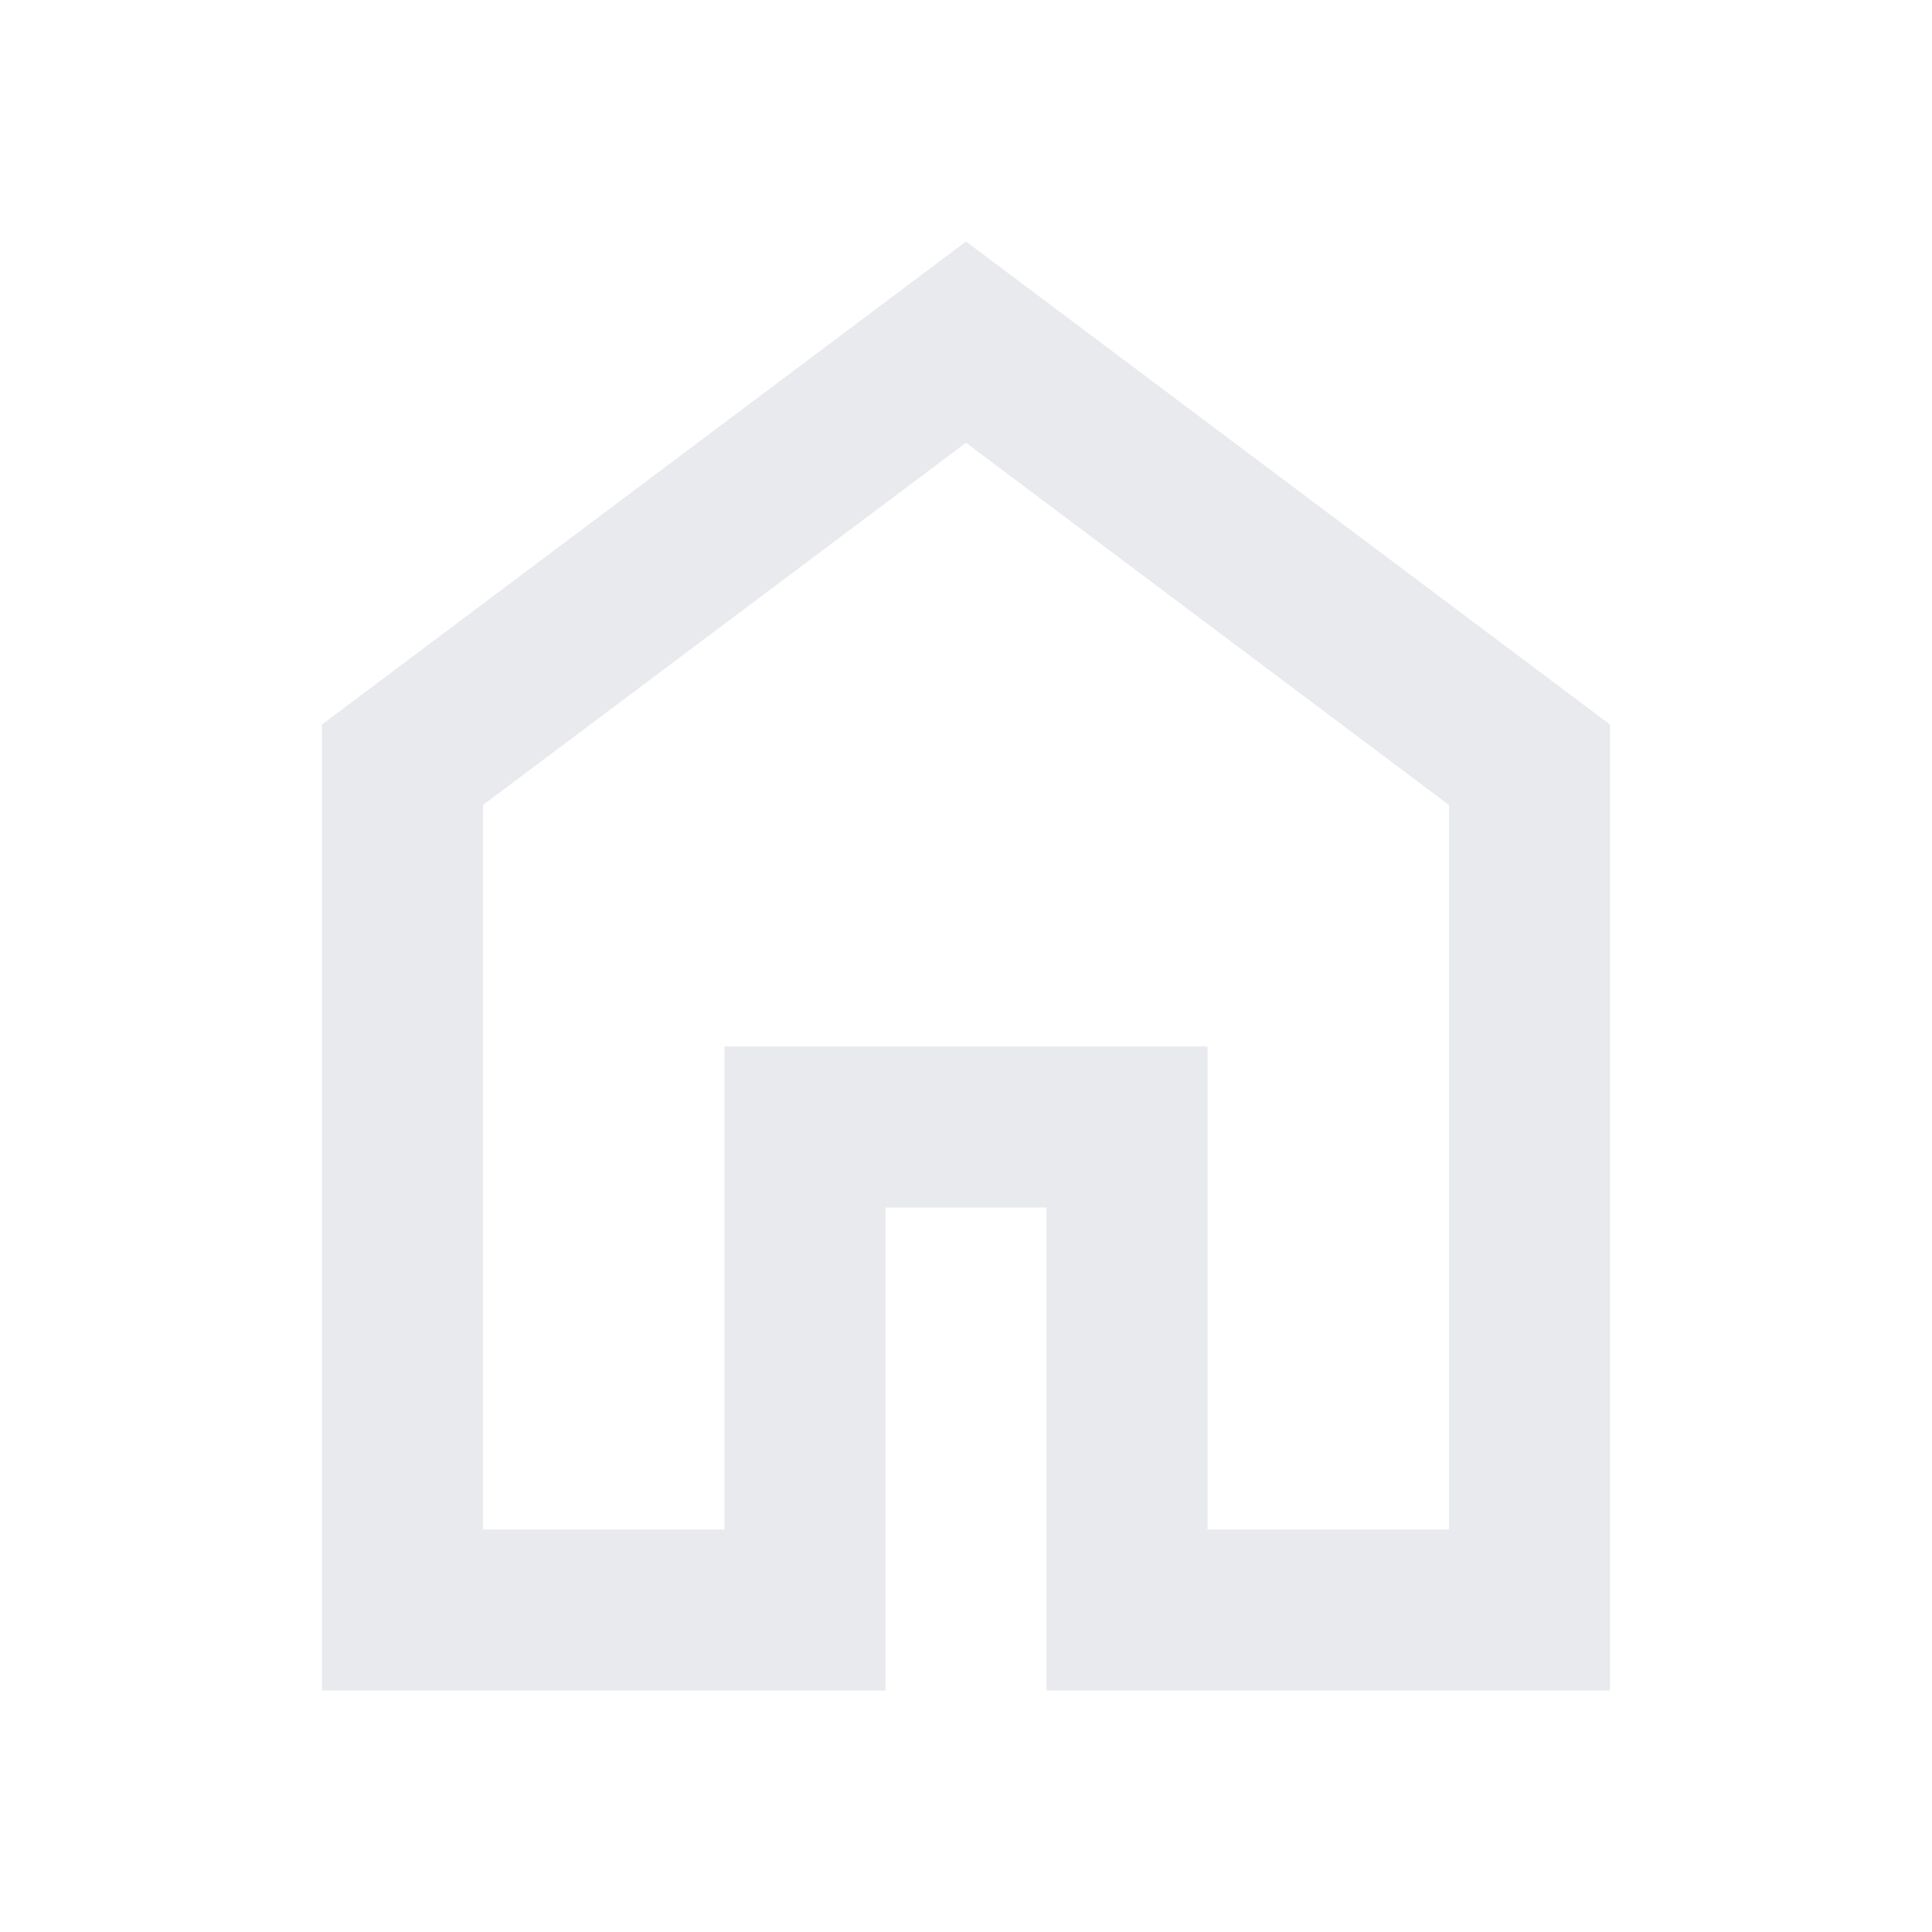
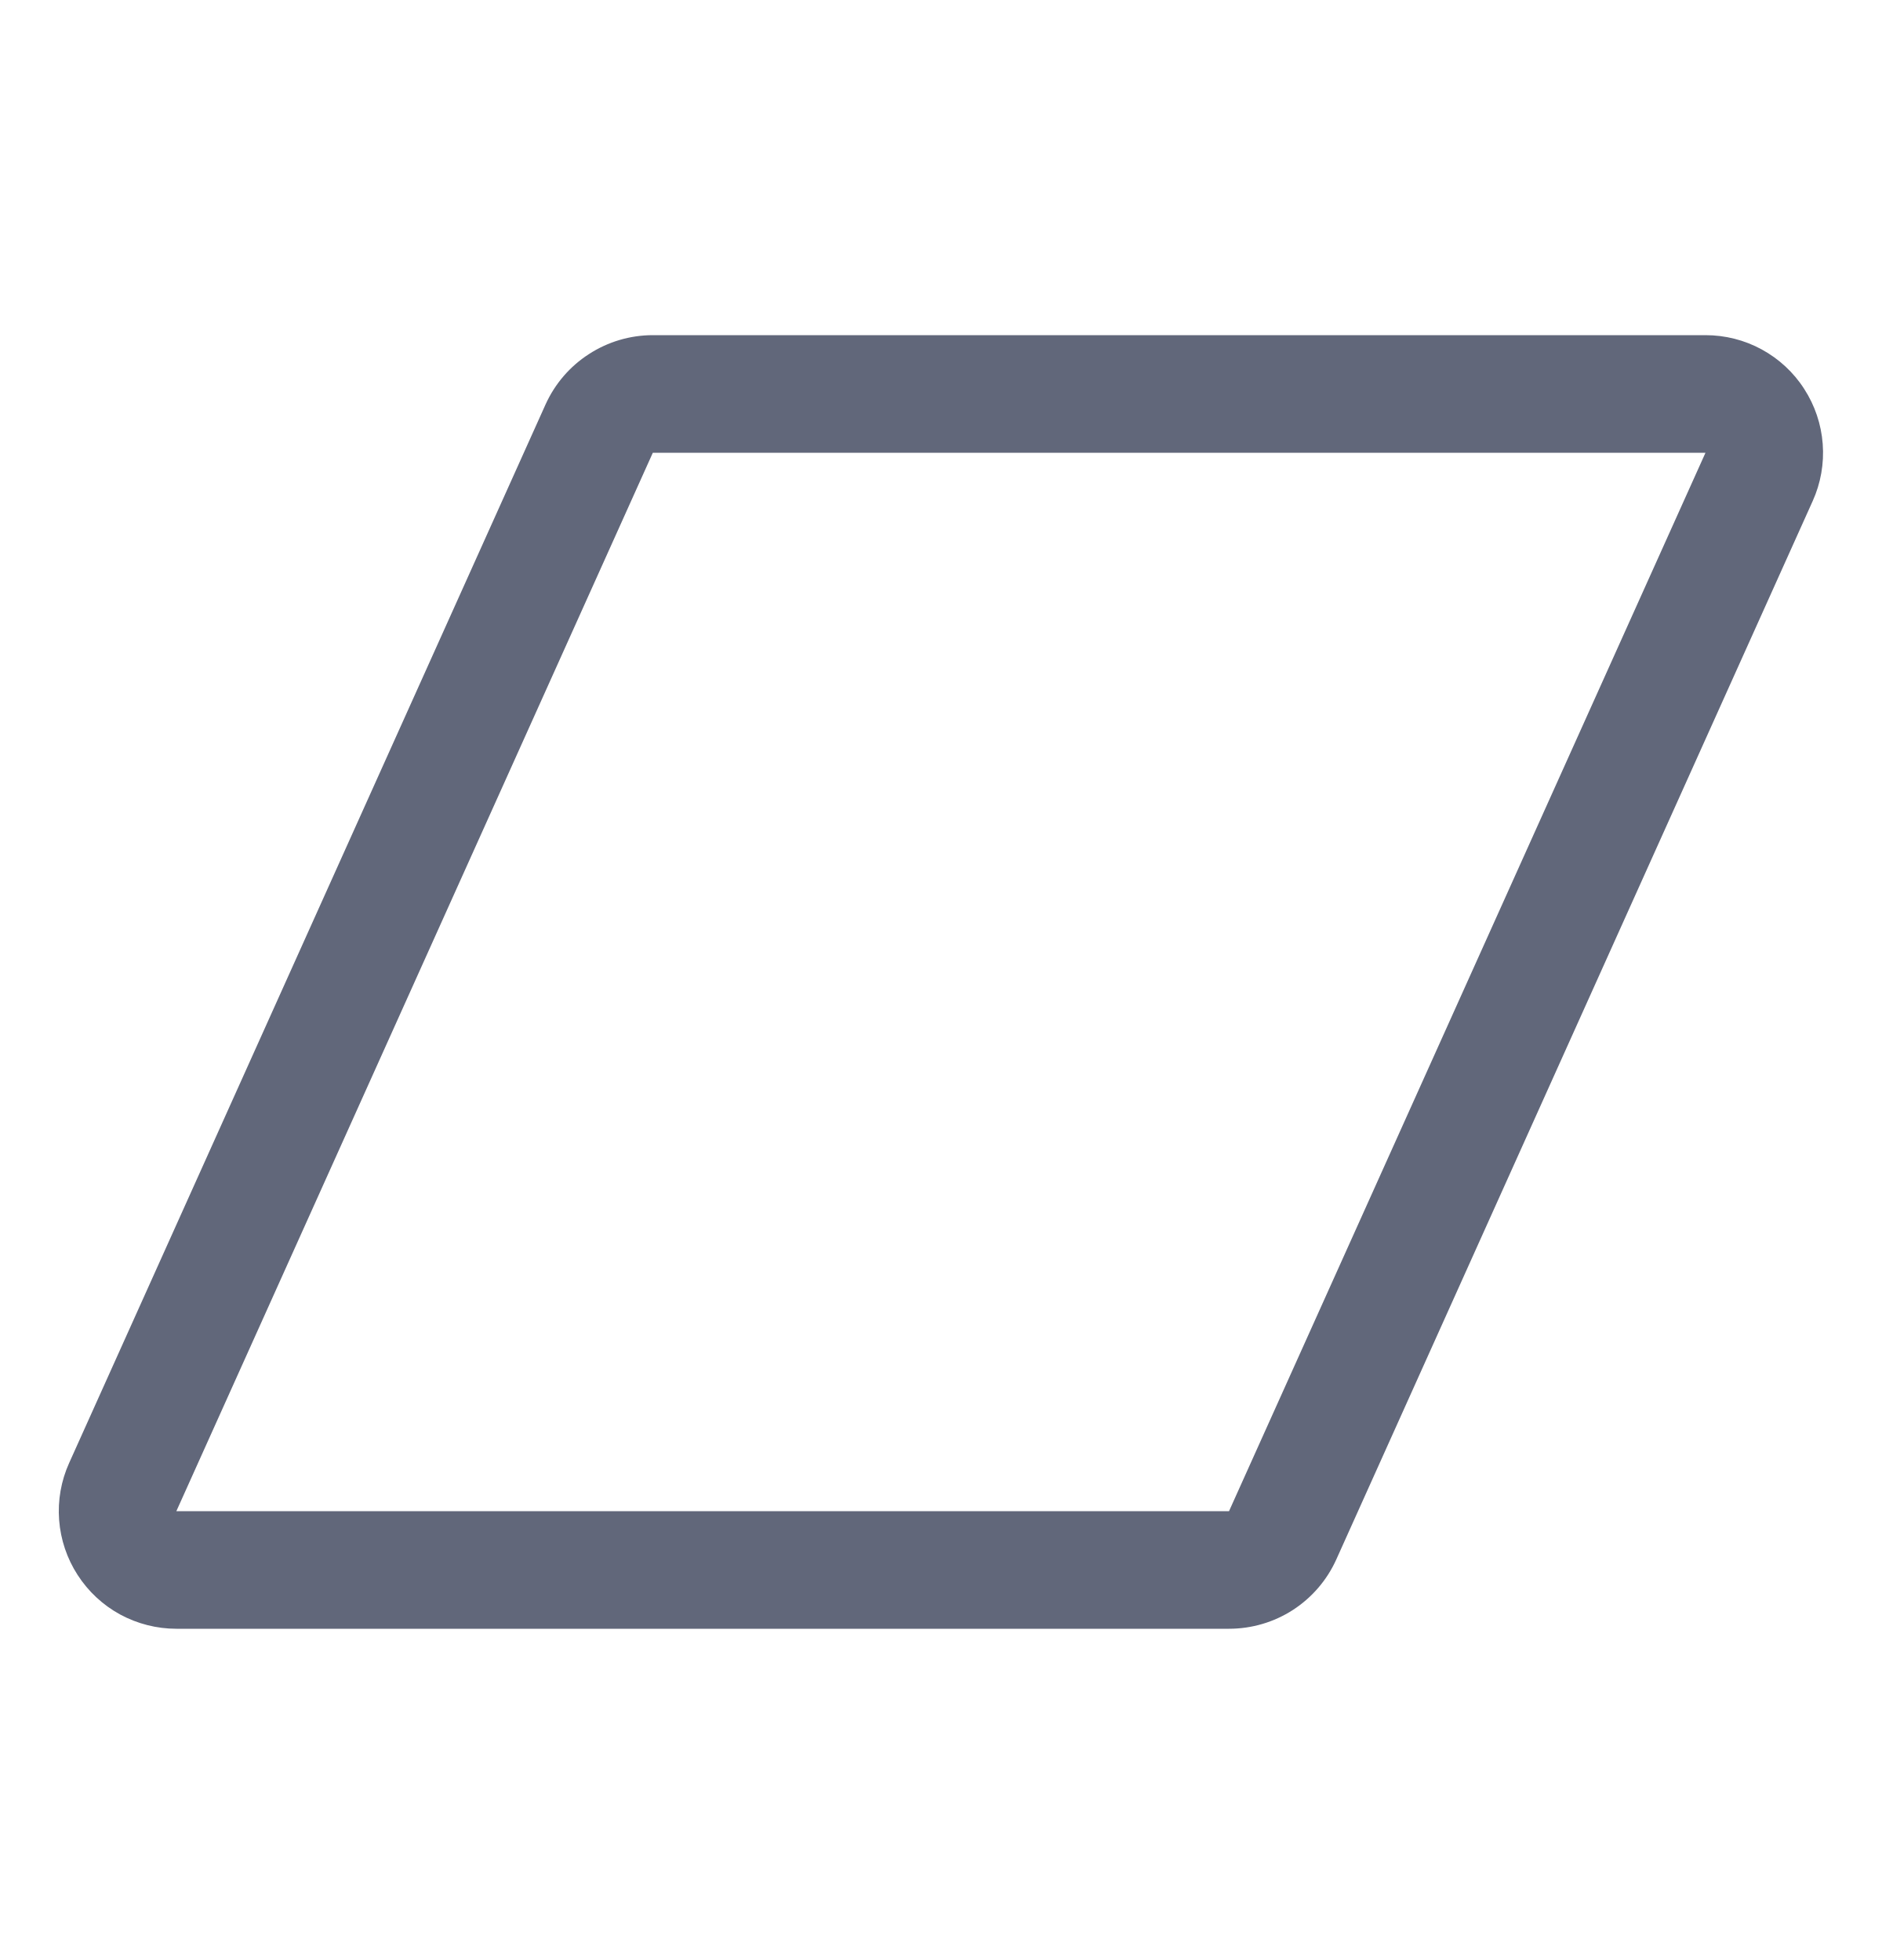
- <svg xmlns="http://www.w3.org/2000/svg" height="24px" viewBox="0 -960 960 960" width="24px" fill="#e8eaed">
-   <path d="M240-200h120v-240h240v240h120v-360L480-740 240-560v360Zm-80 80v-480l320-240 320 240v480H520v-240h-80v240H160Zm320-350Z" />
+ <svg xmlns="http://www.w3.org/2000/svg" width="24" height="25" viewBox="0 0 24 25" fill="none">
+   <path d="M23.008 4.961C22.873 4.75 22.686 4.577 22.466 4.457C22.246 4.337 22 4.275 21.749 4.275H8.325C8.036 4.275 7.753 4.359 7.511 4.516C7.268 4.672 7.076 4.896 6.957 5.159L0.882 18.66C0.779 18.888 0.735 19.138 0.754 19.388C0.773 19.638 0.854 19.879 0.99 20.089C1.126 20.3 1.312 20.473 1.532 20.593C1.752 20.712 1.999 20.775 2.249 20.775H15.673C15.962 20.775 16.245 20.692 16.488 20.535C16.73 20.378 16.922 20.155 17.041 19.891L23.116 6.391C23.219 6.163 23.263 5.912 23.244 5.662C23.225 5.412 23.144 5.171 23.008 4.961ZM15.673 19.275H2.249L8.325 5.775H21.749L15.673 19.275Z" fill="#61677A" />
</svg>
